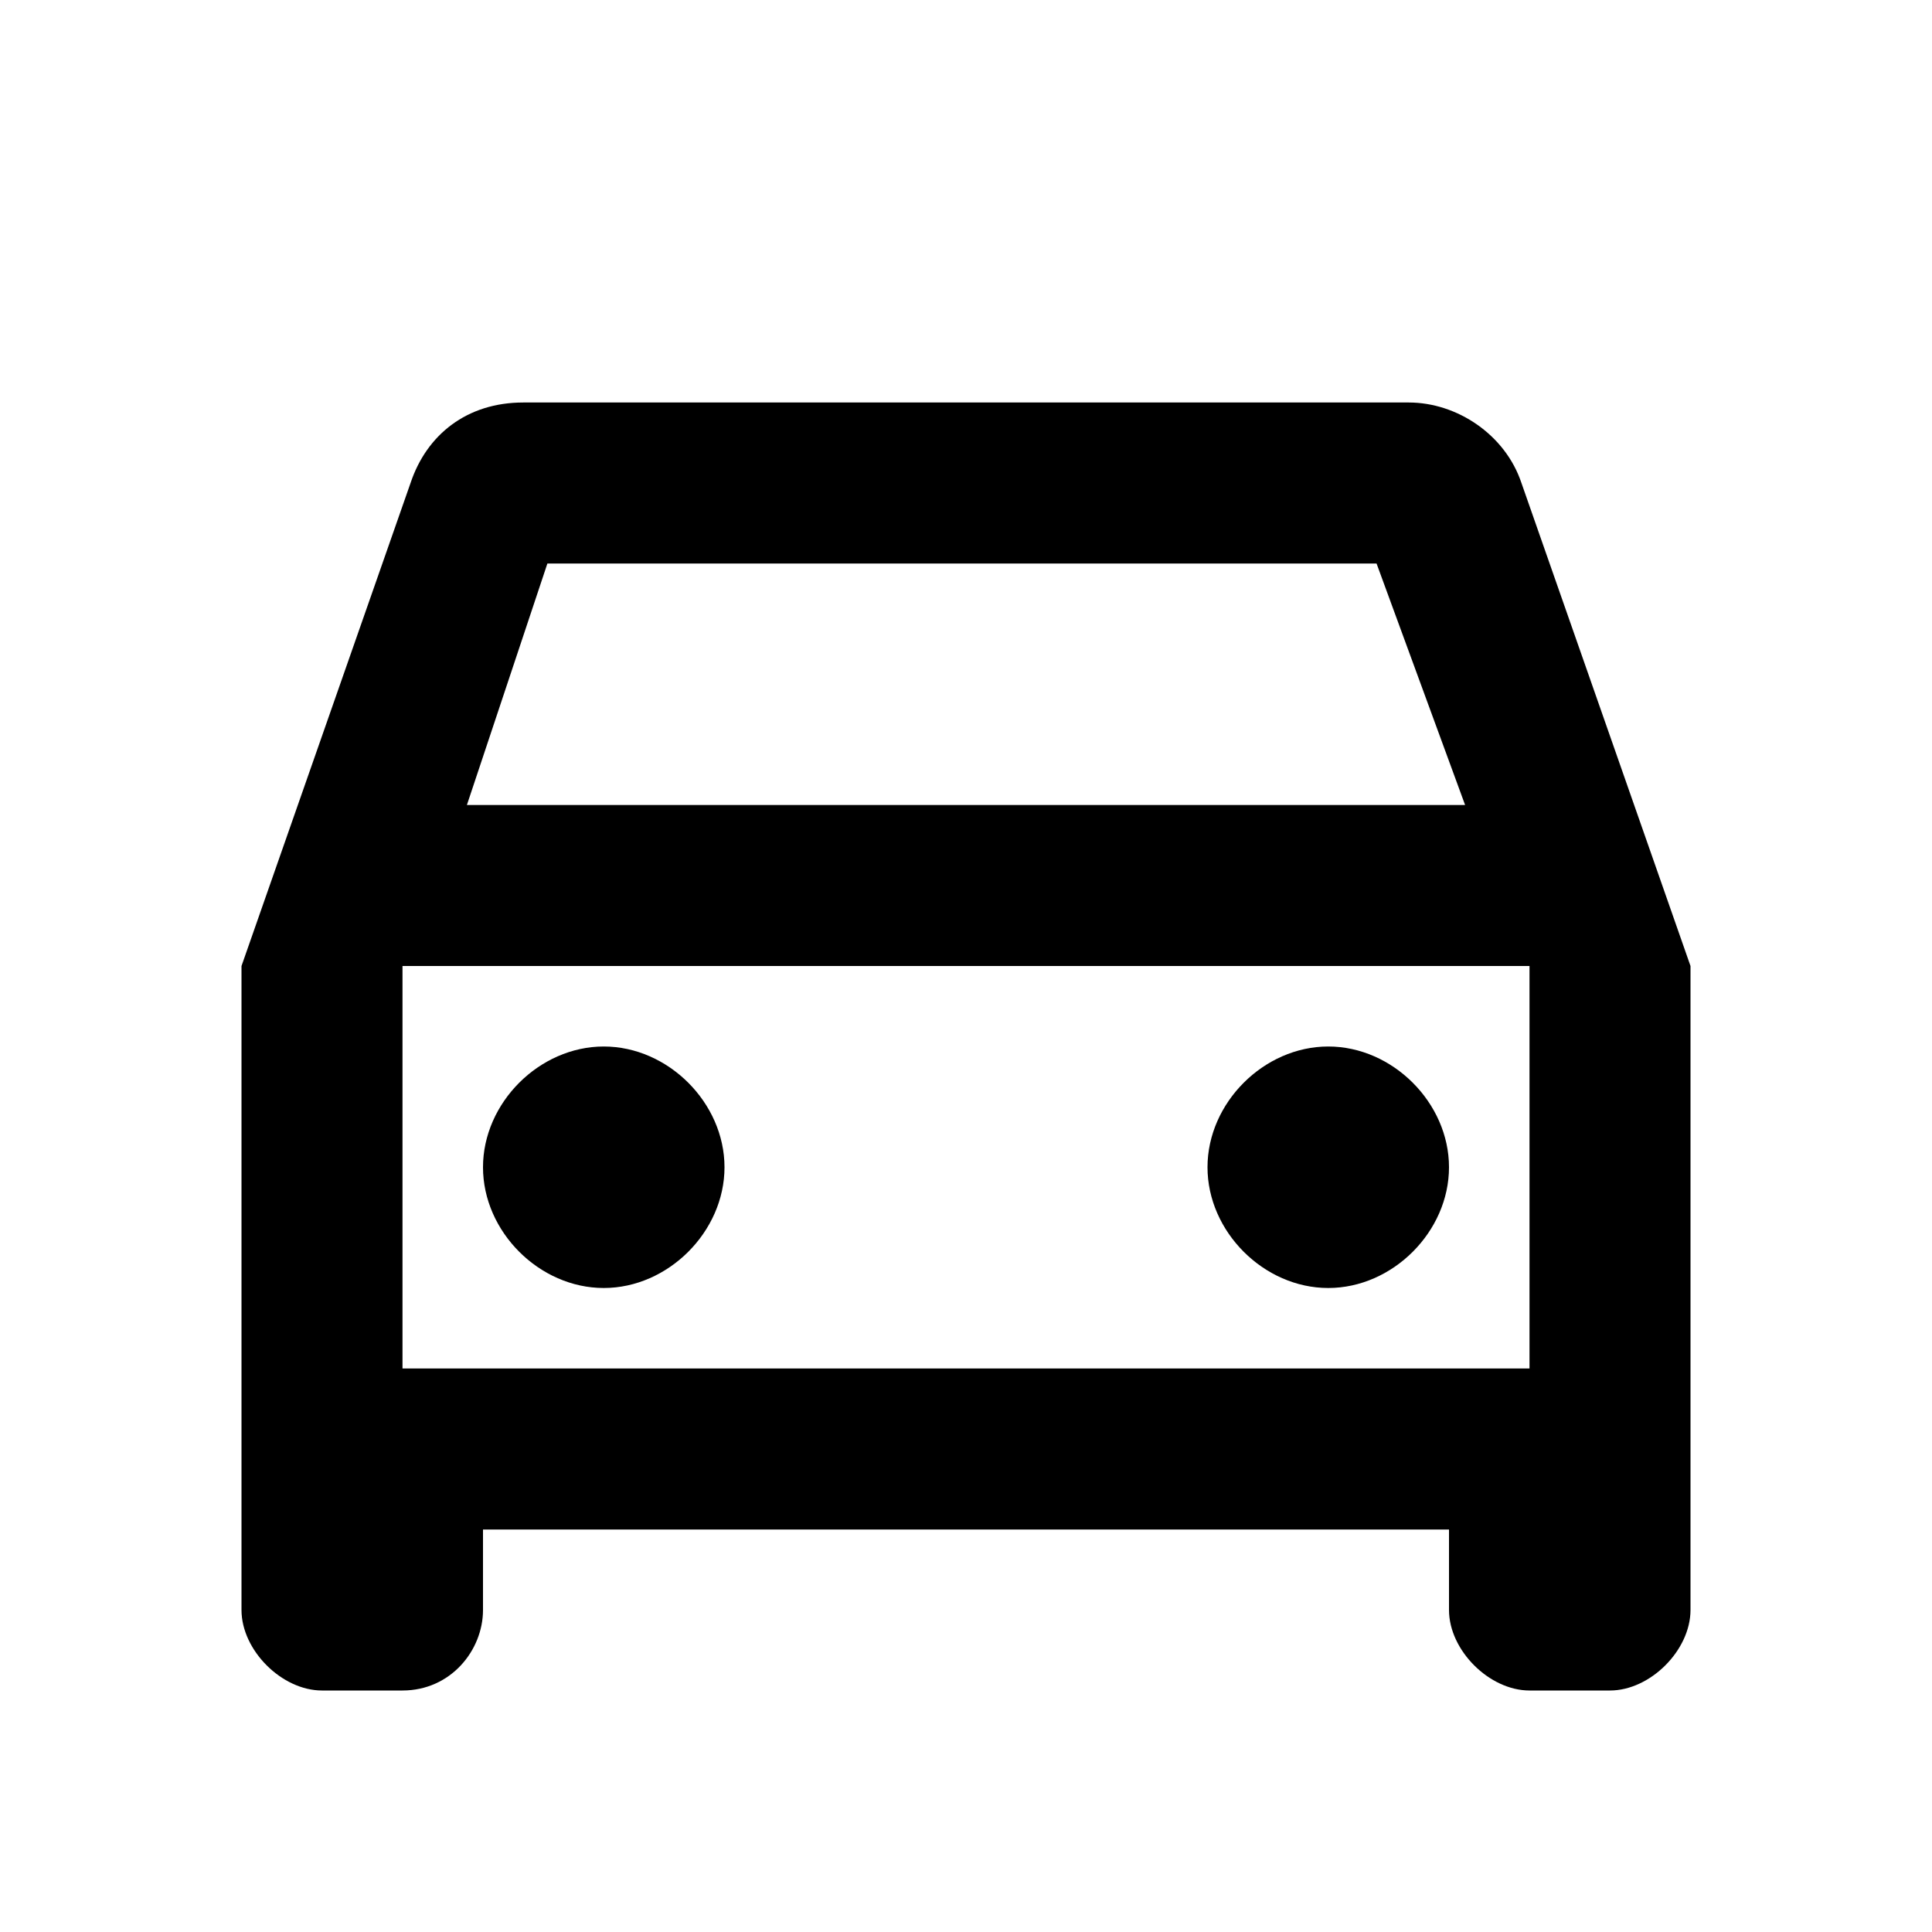
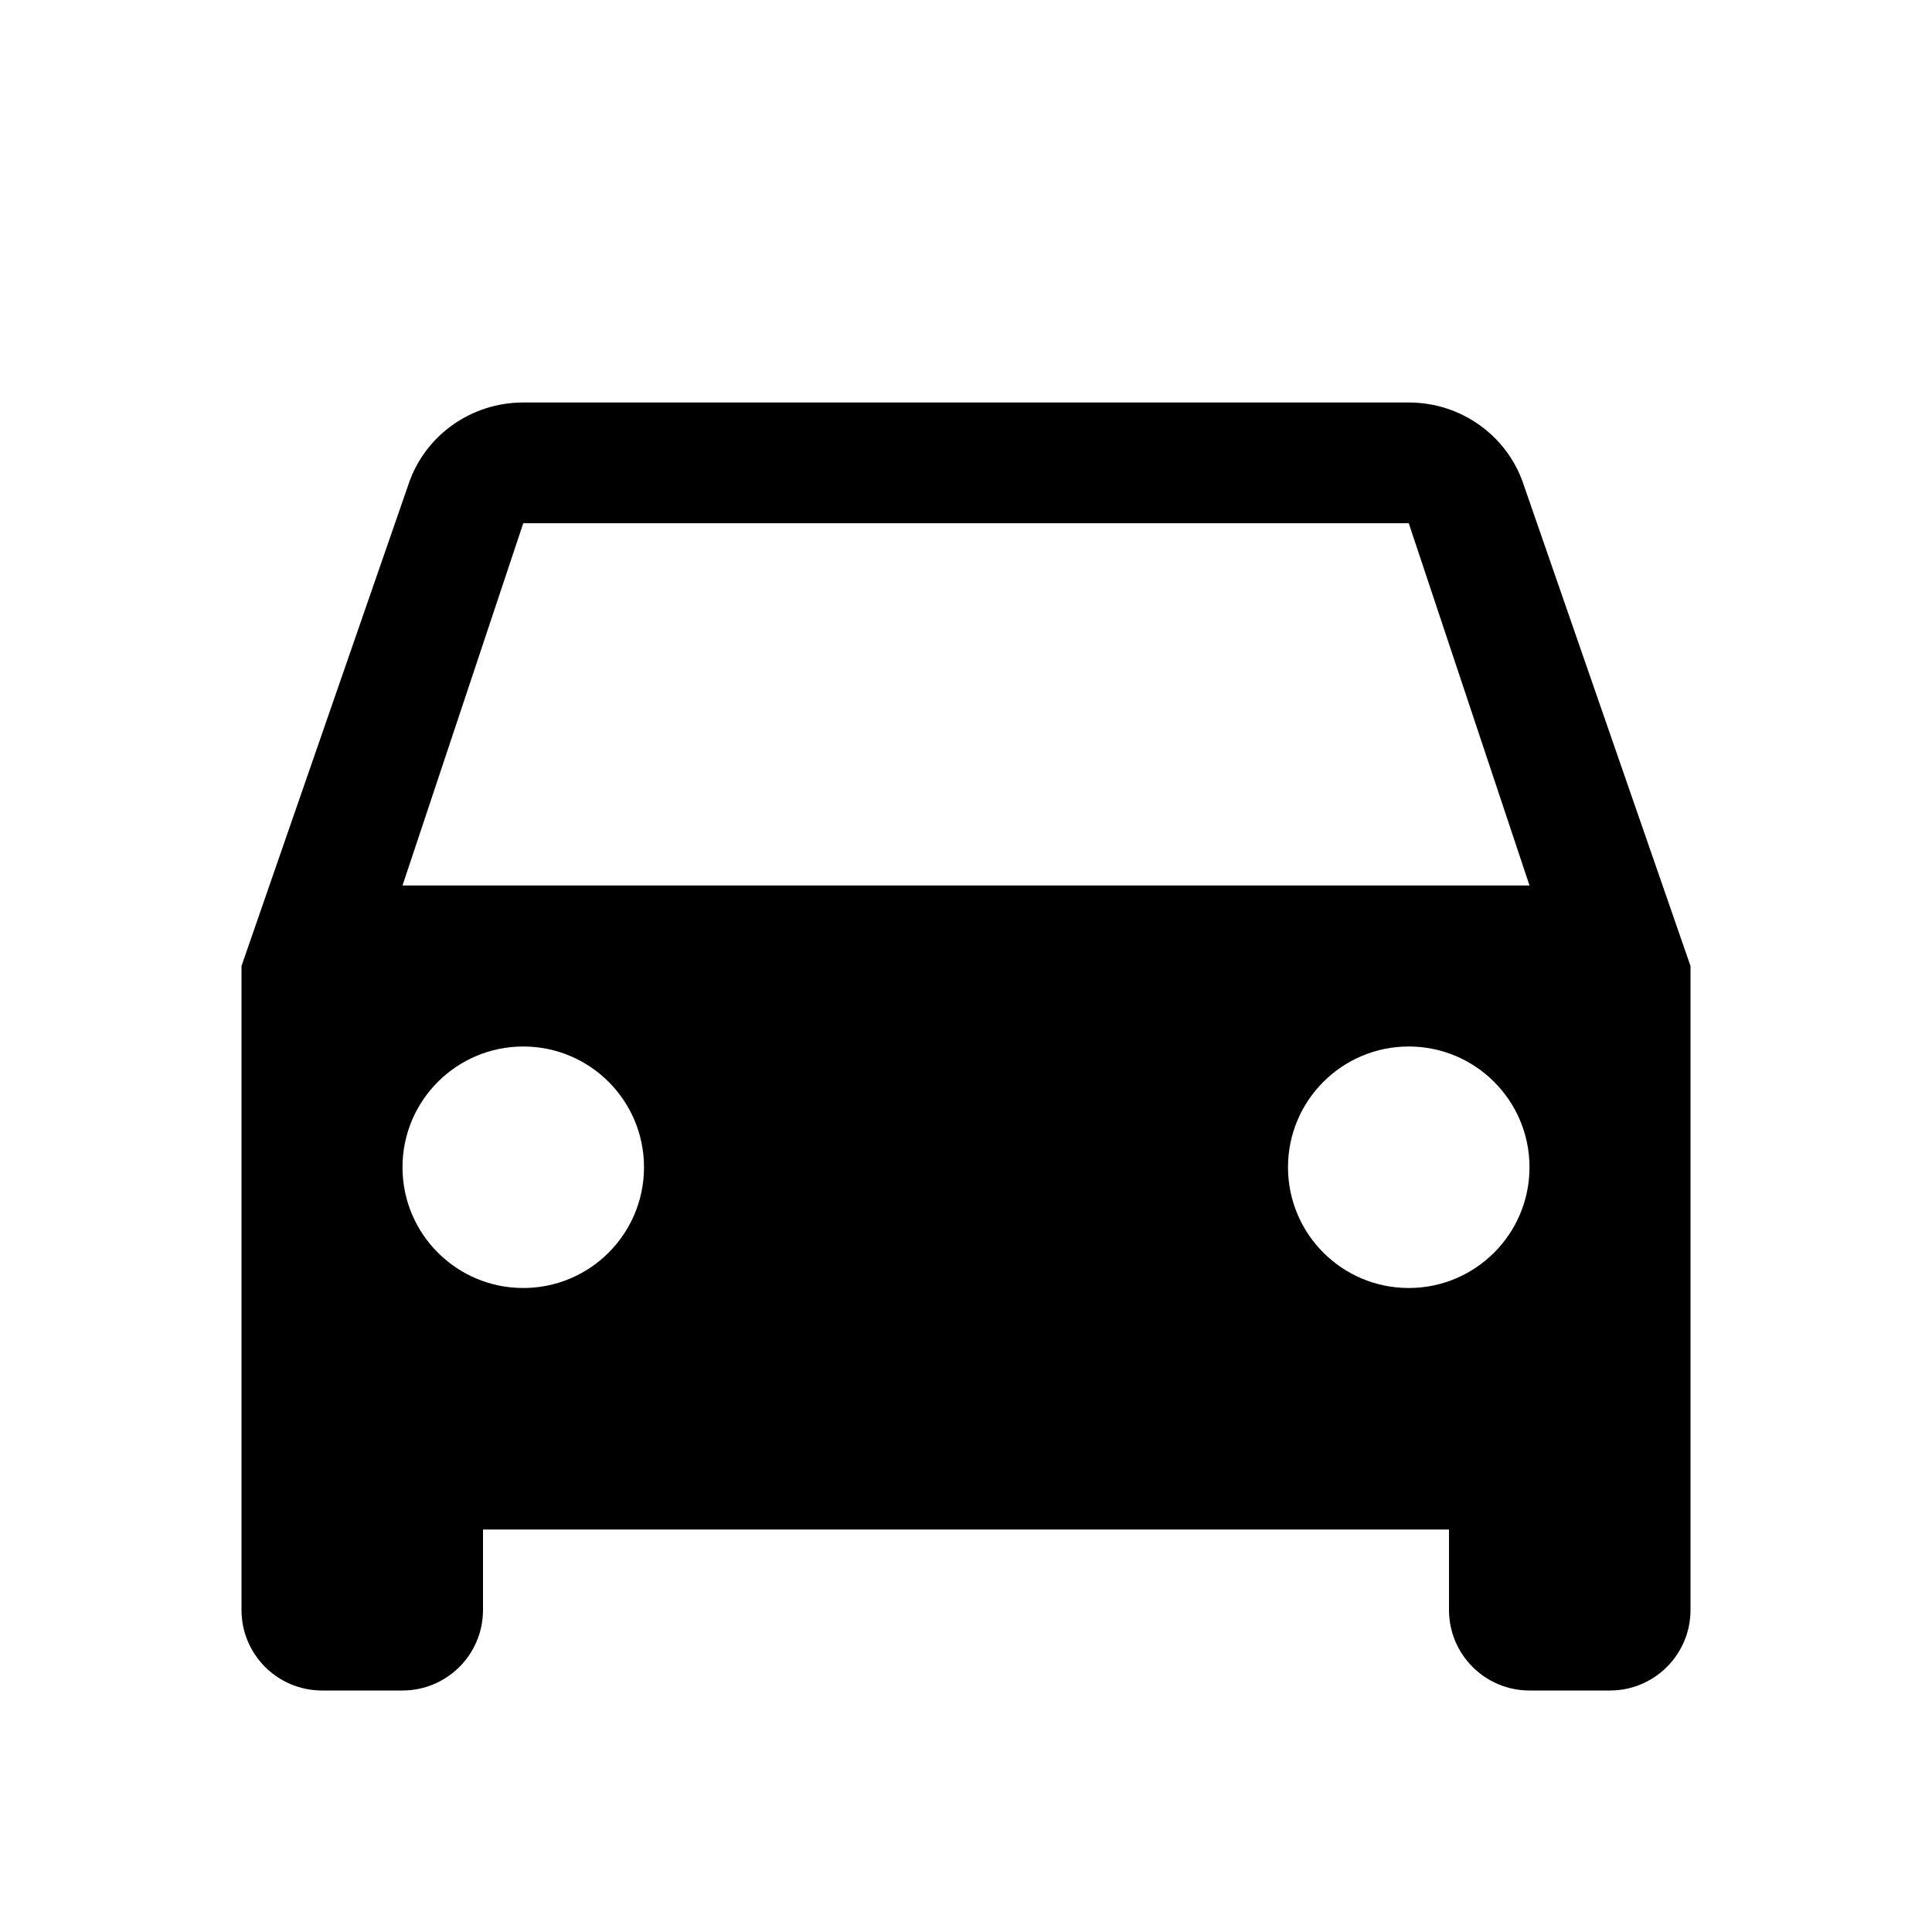
- <svg xmlns="http://www.w3.org/2000/svg" viewBox="0 0 24 24">
-   <path fill="currentColor" d="M18.9 6c-.2-.6-.8-1-1.4-1h-11c-.7 0-1.2.4-1.4 1L3 12v8c0 .5.5 1 1 1h1c.6 0 1-.5 1-1v-1h12v1c0 .5.5 1 1 1h1c.5 0 1-.5 1-1v-8zM6.8 7h10.3l1.1 3H5.8zM19 17H5v-5h14zM7.5 13c.8 0 1.5.7 1.5 1.5S8.3 16 7.5 16S6 15.3 6 14.5S6.7 13 7.5 13m9 0c.8 0 1.5.7 1.5 1.5s-.7 1.5-1.5 1.5s-1.5-.7-1.5-1.5s.7-1.5 1.5-1.5" />
+ <svg xmlns="http://www.w3.org/2000/svg" id="mdi-car" viewBox="0 0 24 24">
+   <path d="M5,11L6.5,6.5H17.5L19,11M17.5,16A1.5,1.5 0 0,1 16,14.5A1.5,1.5 0 0,1 17.5,13A1.5,1.5 0 0,1 19,14.5A1.5,1.5 0 0,1 17.5,16M6.5,16A1.5,1.5 0 0,1 5,14.5A1.5,1.5 0 0,1 6.5,13A1.5,1.5 0 0,1 8,14.5A1.5,1.5 0 0,1 6.5,16M18.92,6C18.72,5.42 18.16,5 17.5,5H6.5C5.84,5 5.28,5.42 5.08,6L3,12V20A1,1 0 0,0 4,21H5A1,1 0 0,0 6,20V19H18V20A1,1 0 0,0 19,21H20A1,1 0 0,0 21,20V12L18.92,6Z" />
</svg>
